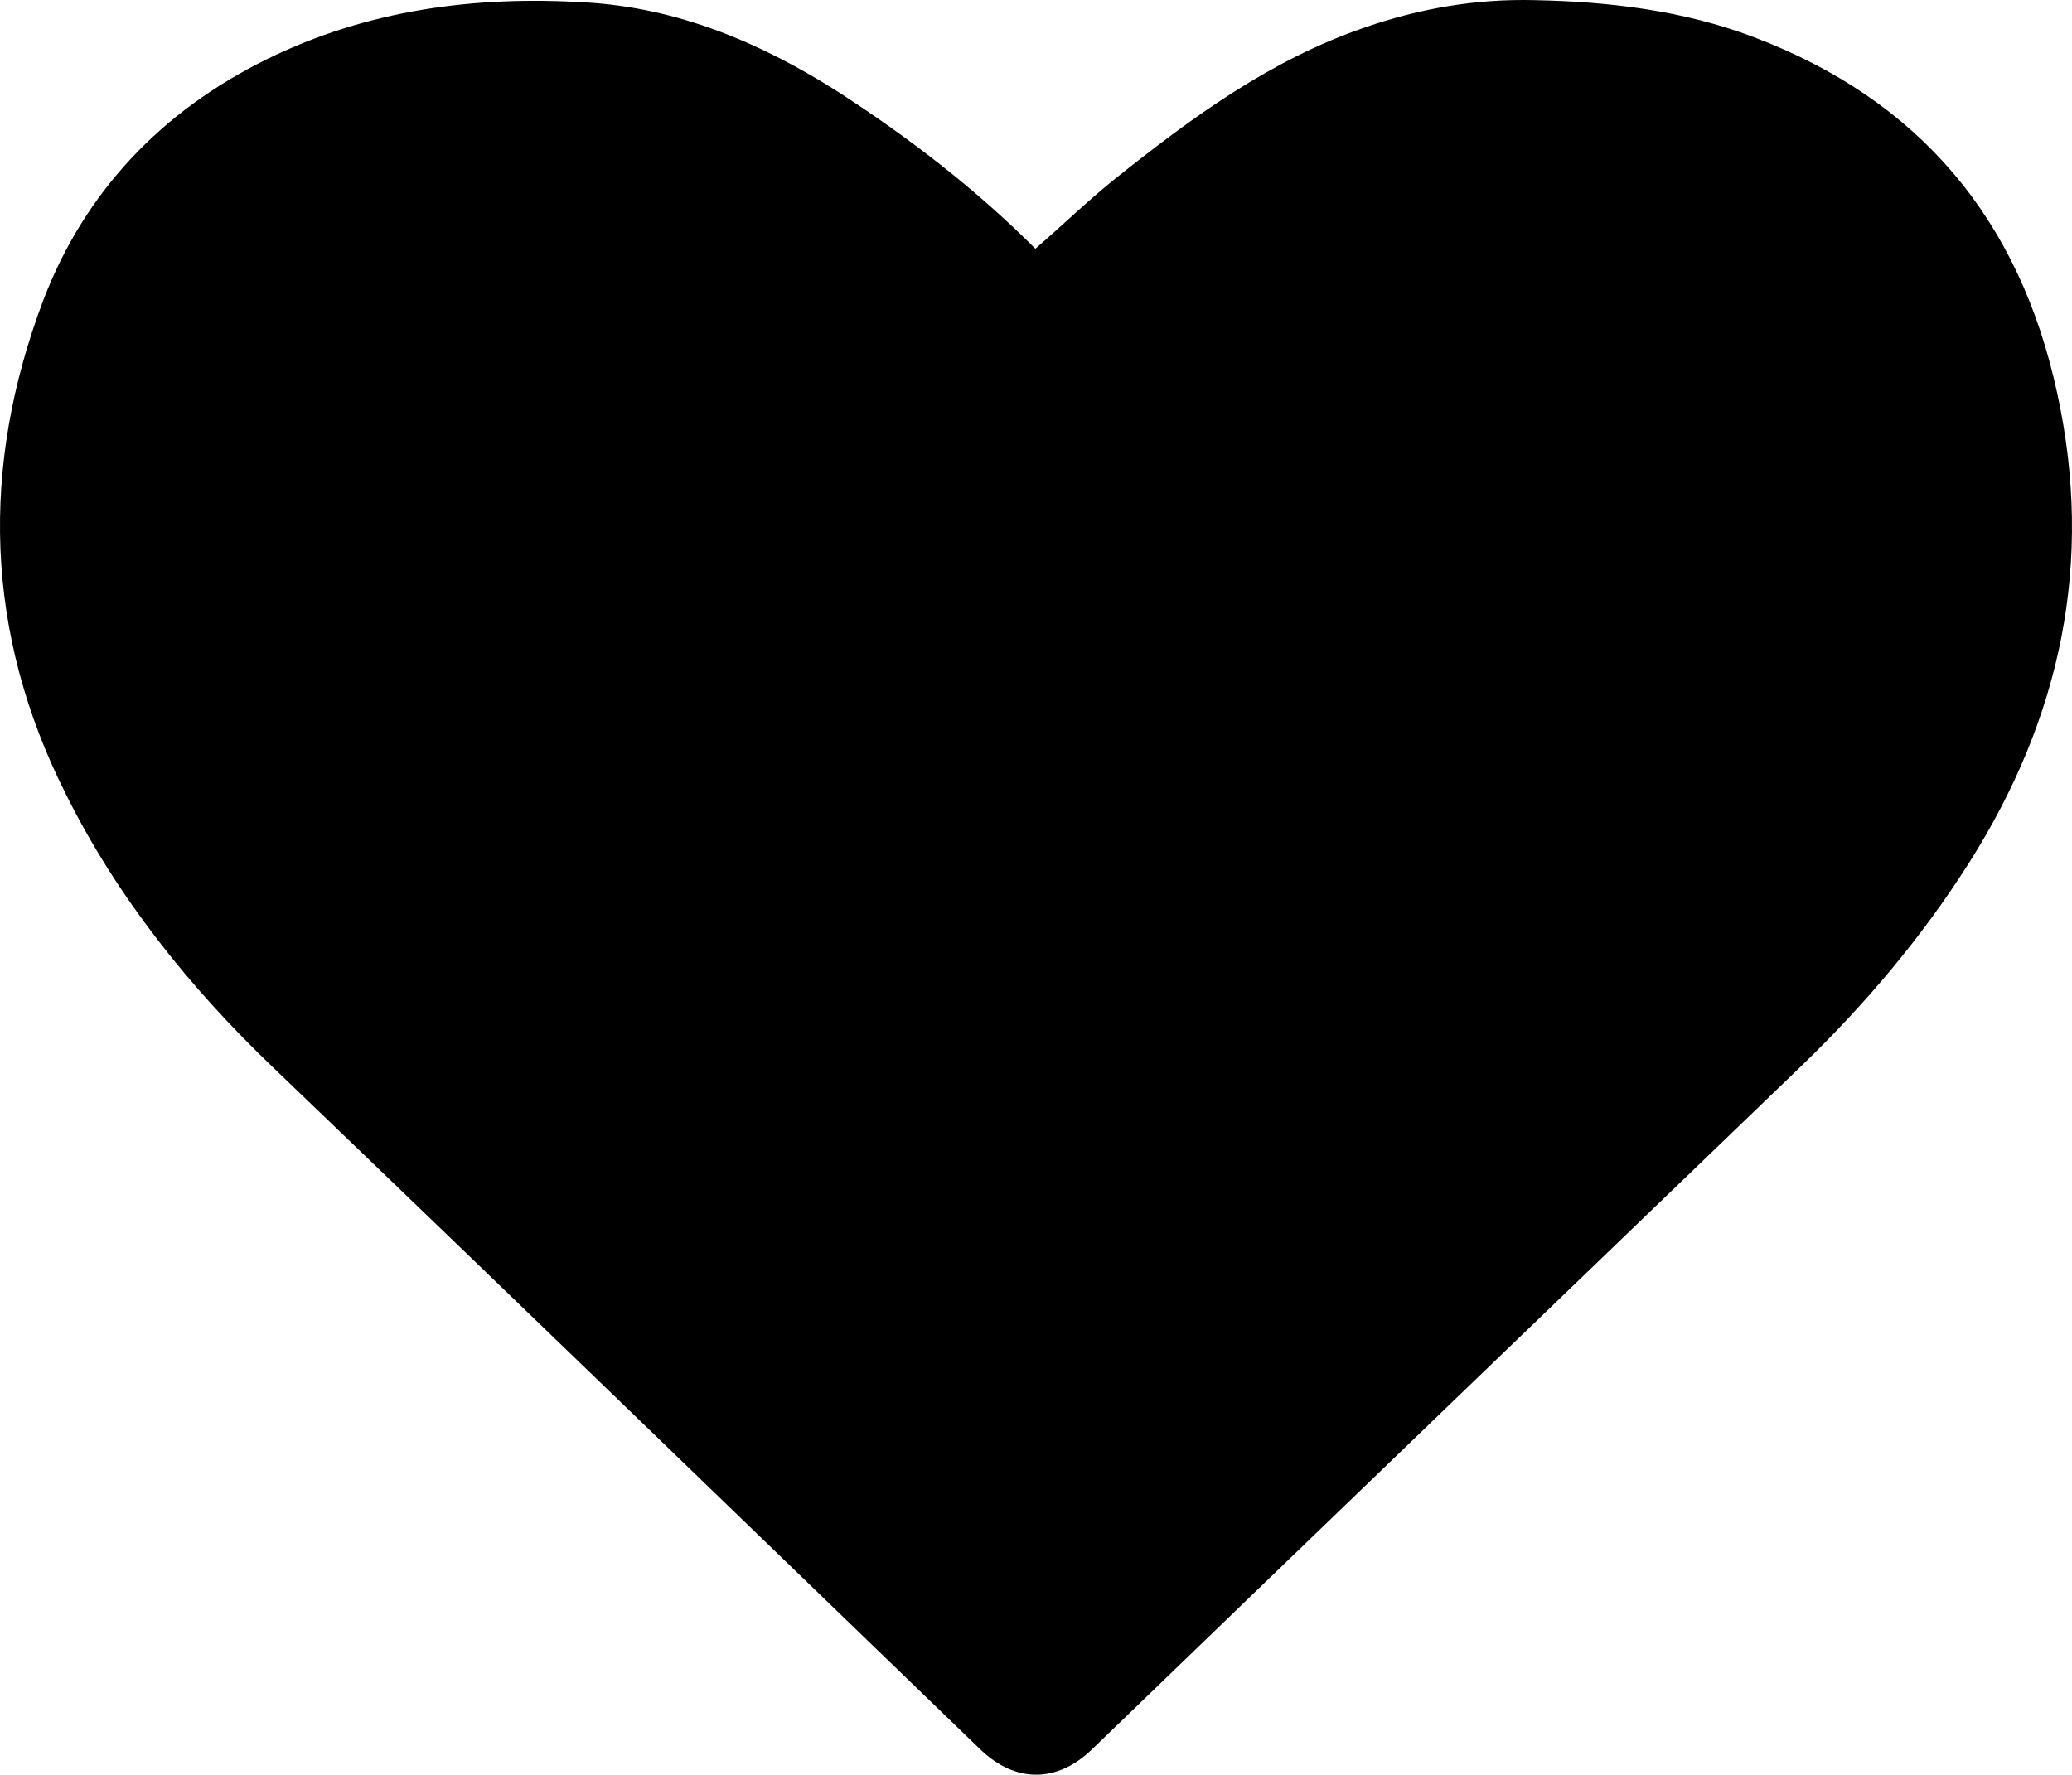
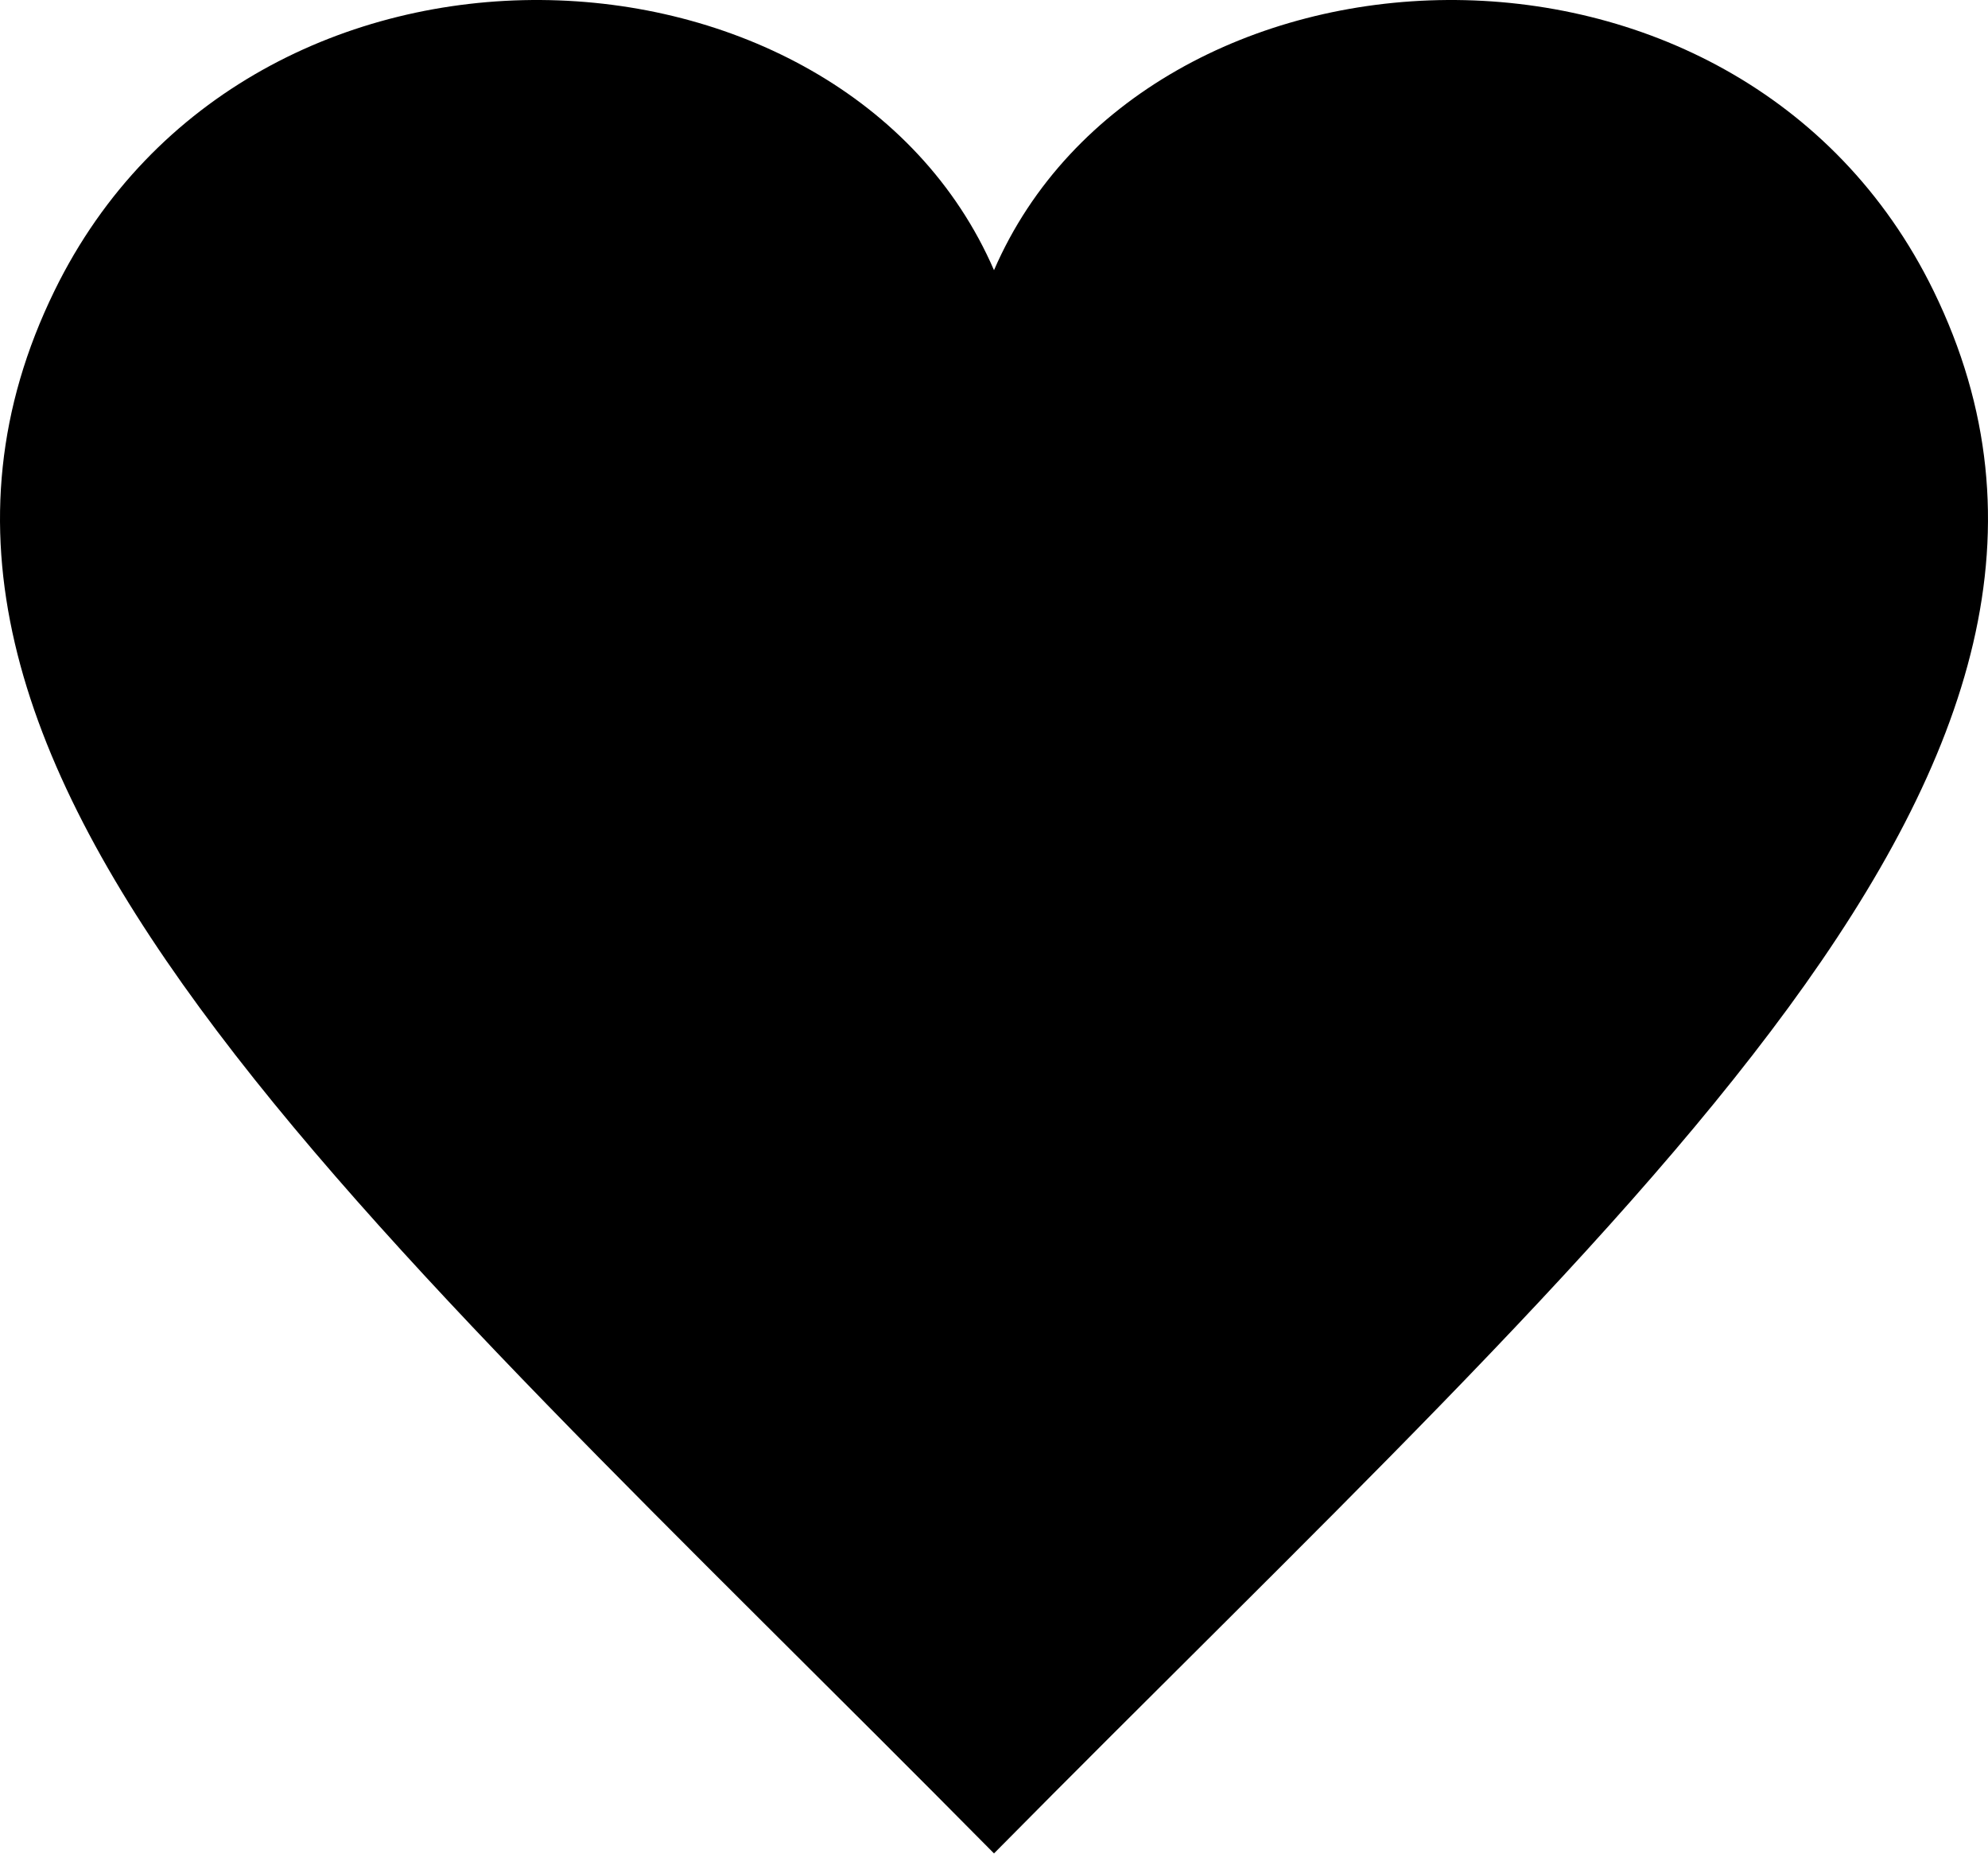
- <svg xmlns="http://www.w3.org/2000/svg" version="1.1" id="Layer_1" x="0px" y="0px" viewBox="0 0 280.042 239.895" enable-background="new 0 0 595.3 419.5" xml:space="preserve" width="280.042" height="239.895">
-   <defs id="defs16" />
-   <path d="m 139.938,33.62 c 3.7,-3.2 7.1,-6.5 10.7,-9.4 10.4,-8.3 21,-16.1 33.8,-20.5 7.5,-2.6 15.1,-3.9 23,-3.7 10.1,0.2 20.1,1.4 29.6,5 22.4,8.5 35.9,24.6 41,48.1 5,22.9 0.5,43.9 -11.9,63.5 -6.4,10.1 -14.1,19.2 -22.7,27.5 -32,30.8 -64,61.6 -95.9,92.4 -4.7,4.5 -10.3,4.5 -15,0 -31.8,-30.7 -63.6,-61.5 -95.5,-92.1 -11.4,-10.9 -21.2,-23.1 -28.2,-37.2 -10.9,-21.7 -11.5,-44.1 -3,-66.6 5.6,-14.7 16,-25.6 30.2,-32.6 13.6,-6.7 28.1,-8.6 43,-7.7 12.6,0.7 23.9,5.5 34.4,12.2 9.4,6.1 18.3,12.9 26.5,21.1 z" id="path12" />
+ <svg xmlns="http://www.w3.org/2000/svg" version="1.1" x="0px" y="0px" width="412" height="384.028" viewBox="0 0 412 384.028" enable-background="new 0 0 512 512" xml:space="preserve" id="svg2">
+   <defs id="defs7" />
+   <path id="favorite-2-icon" d="m 400.703,60.239 c -40.47,-82.806 -163.415,-76.404 -194.703,-4.258 -31.288,-72.146 -154.233,-78.548 -194.703,4.257 -47.707,97.613 63.012,190.596 194.703,323.79 131.691,-133.194 242.41,-226.177 194.703,-323.789 z" />
</svg>
